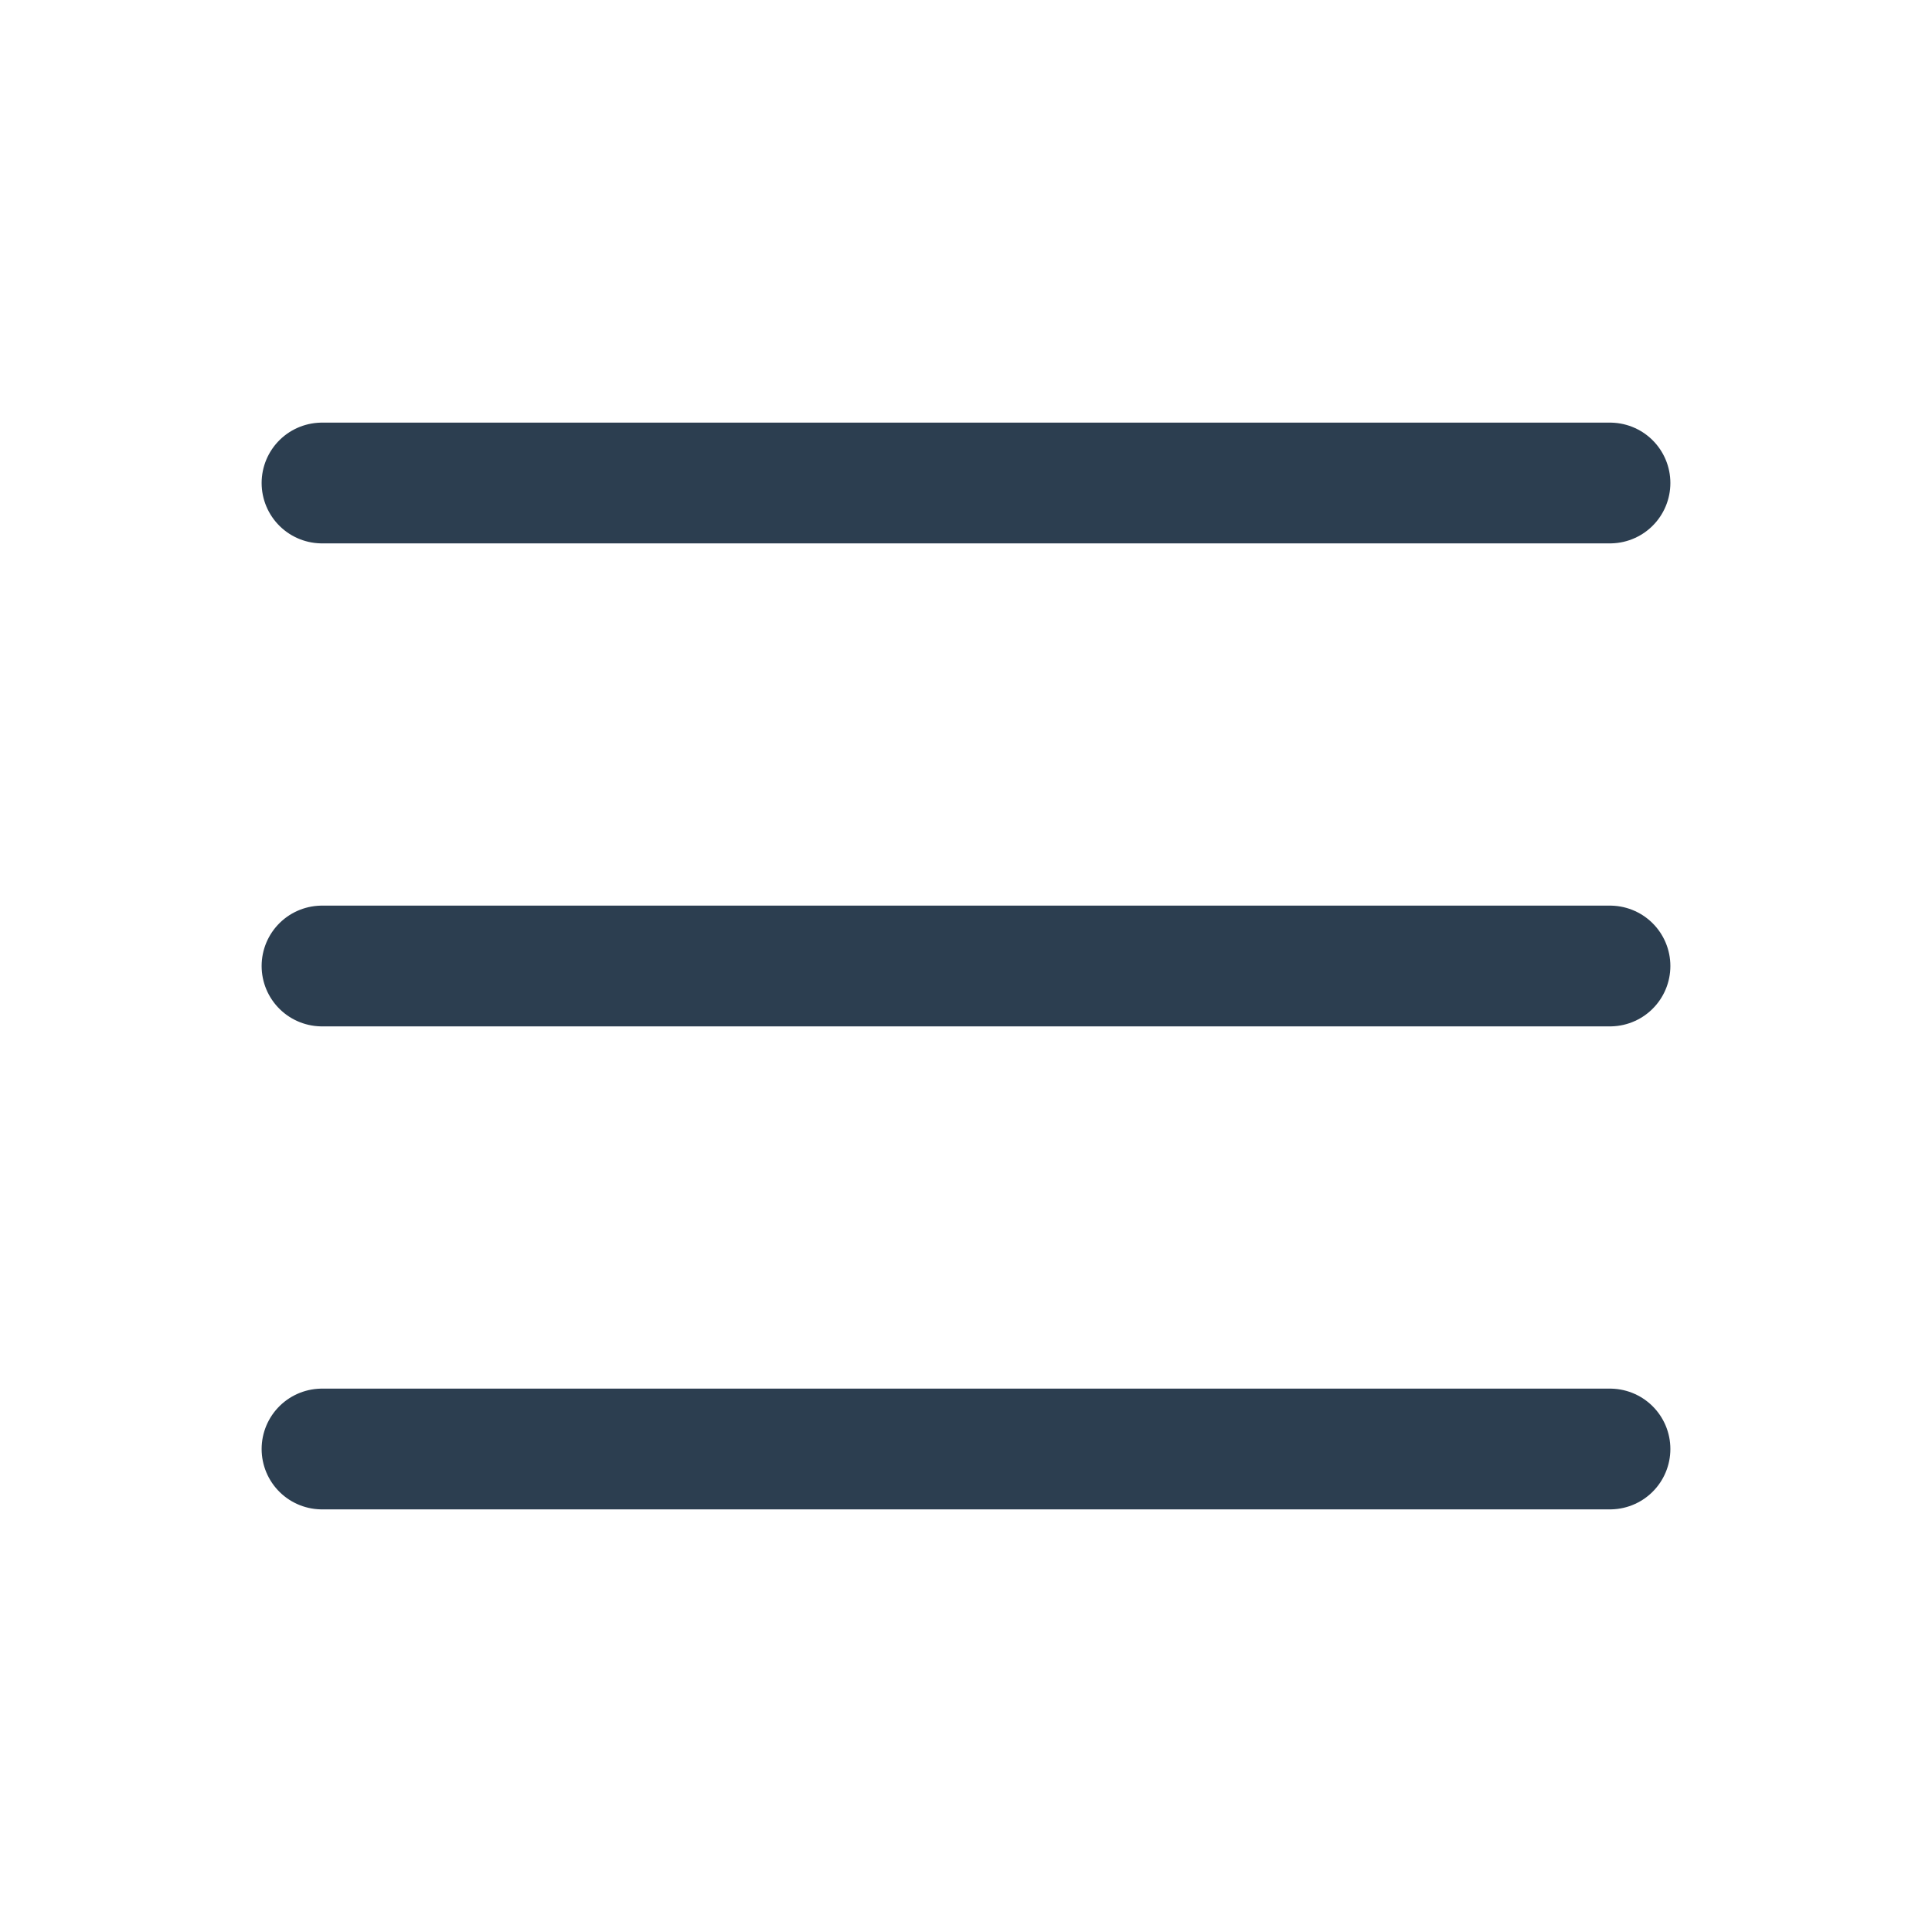
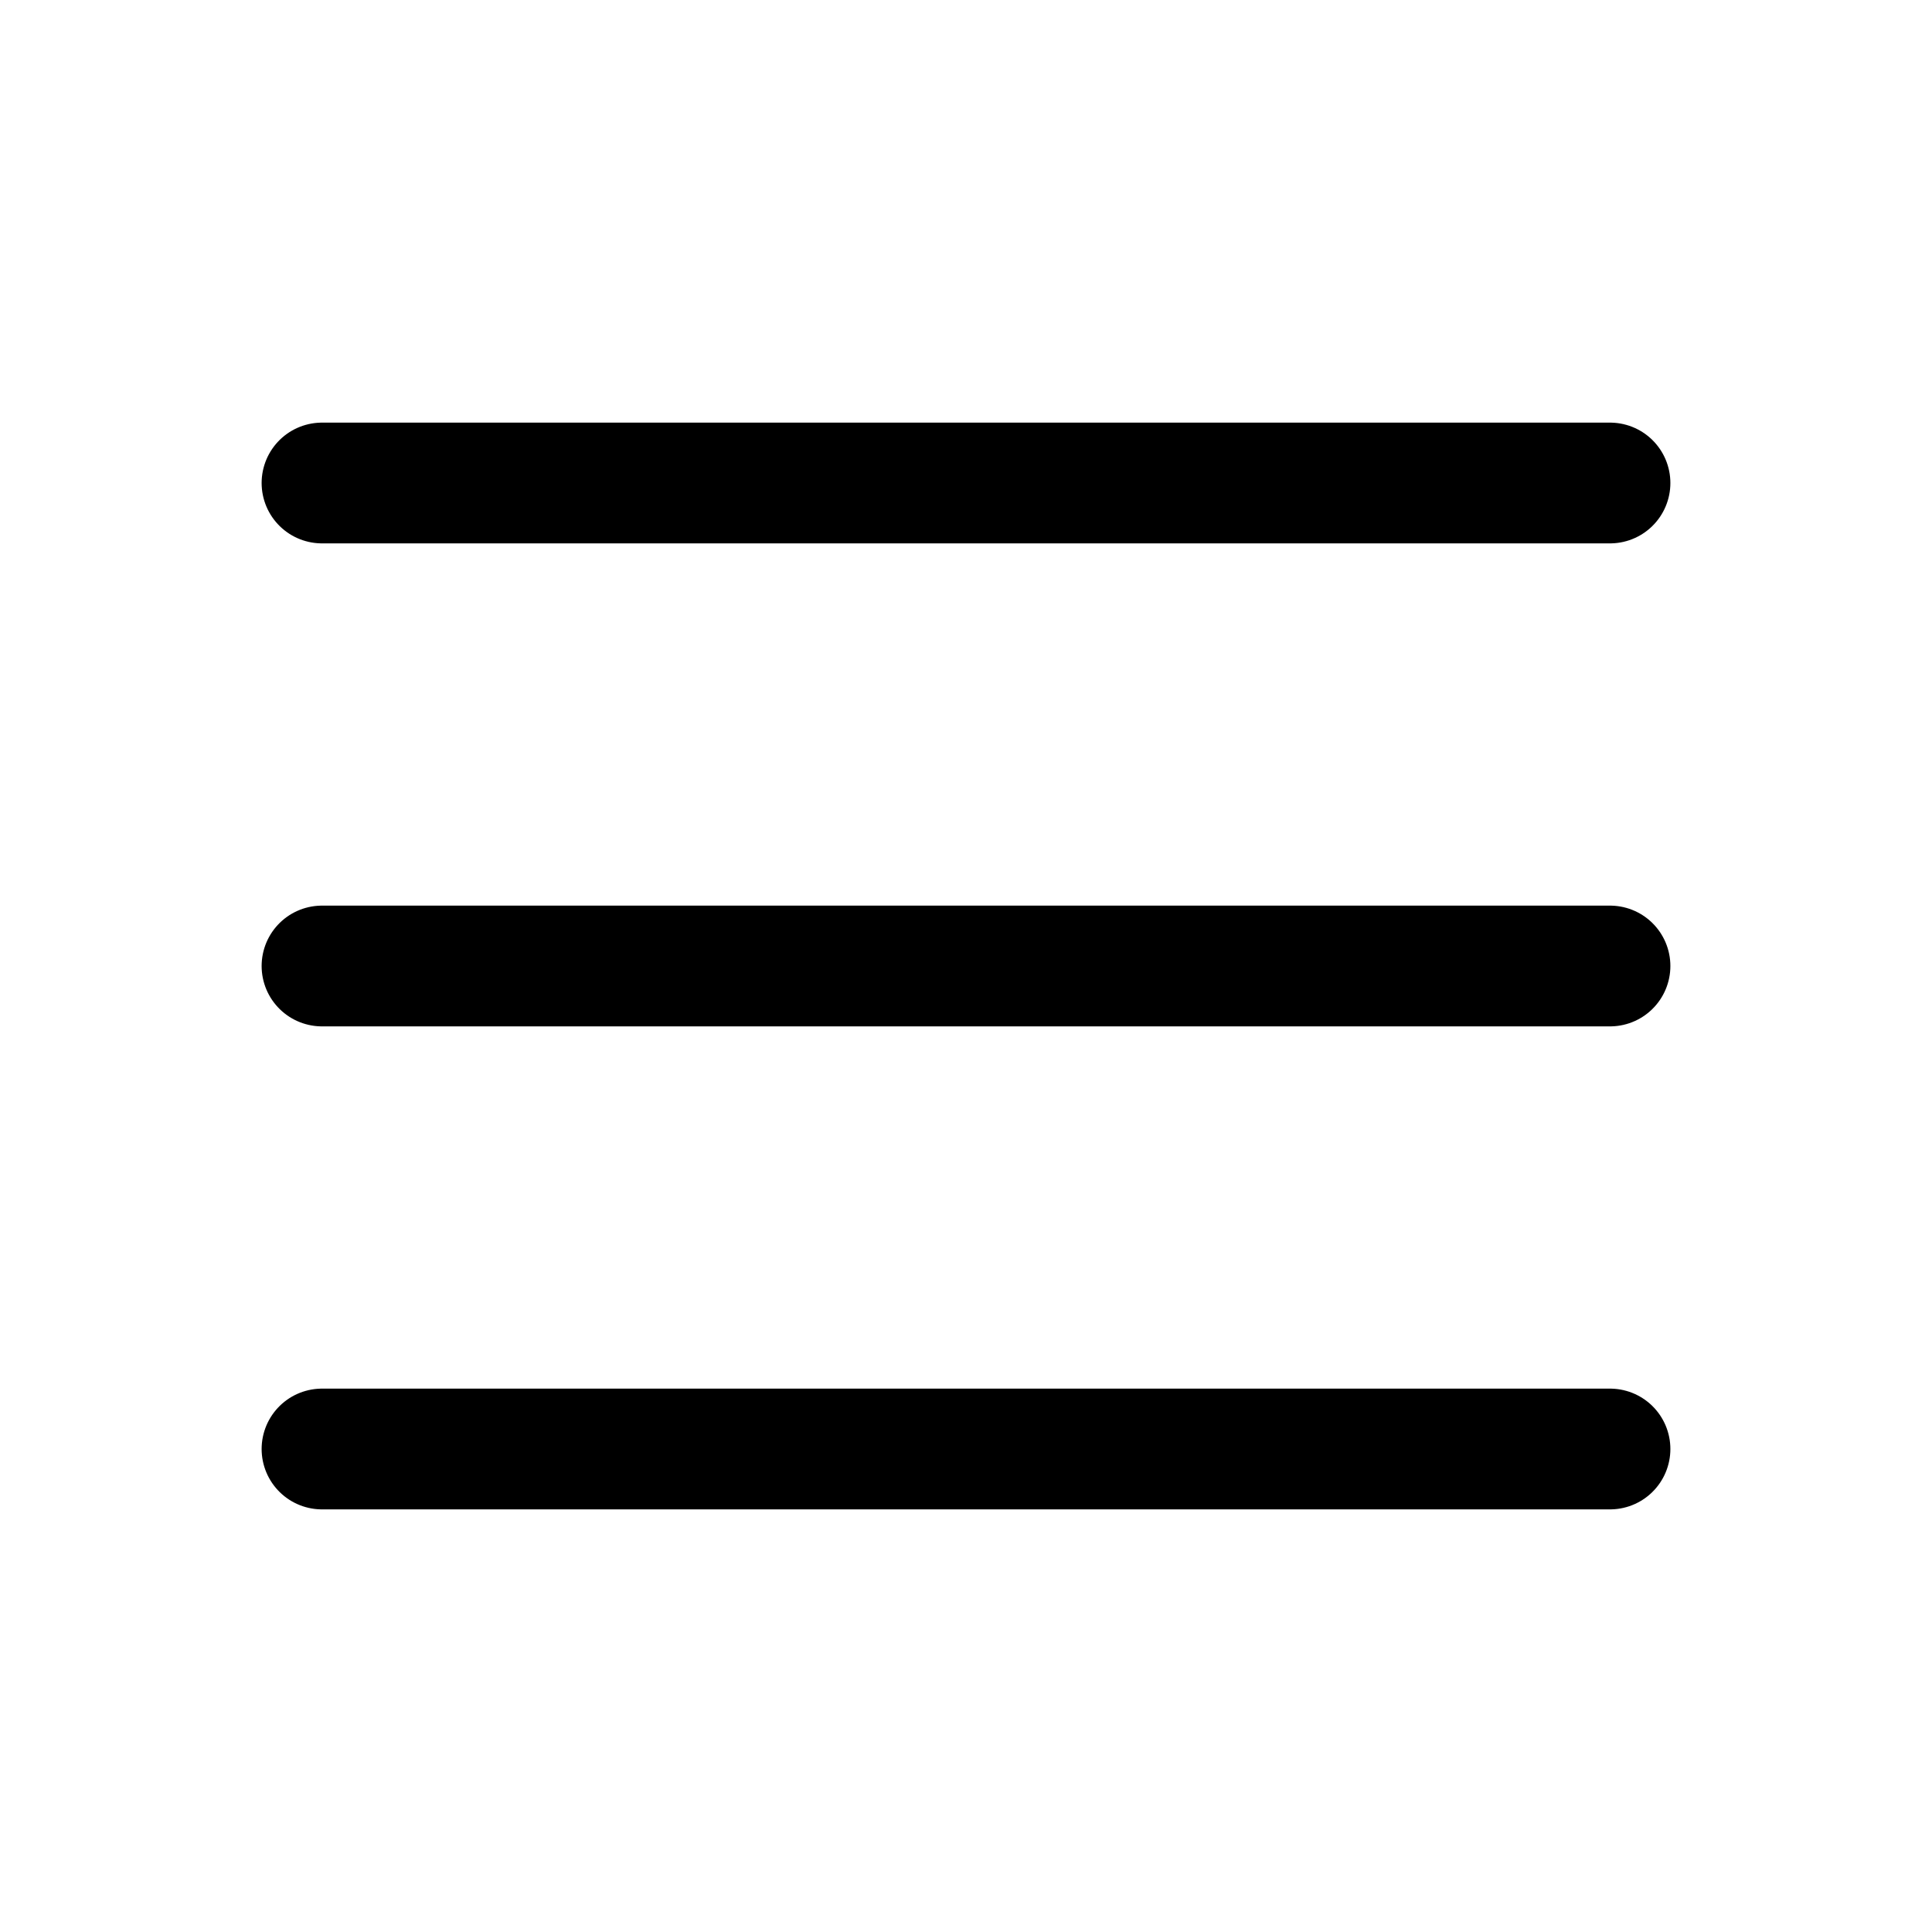
- <svg xmlns="http://www.w3.org/2000/svg" class="icon icon-tabler icon-tabler-menu-2" width="44" height="44" viewBox="0 0 24 24" stroke-width="1.5" stroke="#2c3e50" fill="none" stroke-linecap="round" stroke-linejoin="round">
+ <svg xmlns="http://www.w3.org/2000/svg" class="icon icon-tabler icon-tabler-menu-2" width="44" height="44" viewBox="0 0 24 24" stroke-width="1.5" stroke="currentColor" fill="none" stroke-linecap="round" stroke-linejoin="round">
  <path stroke="none" d="M0 0h24v24H0z" fill="none" />
  <line x1="4" y1="6" x2="20" y2="6" />
  <line x1="4" y1="12" x2="20" y2="12" />
  <line x1="4" y1="18" x2="20" y2="18" />
</svg>
